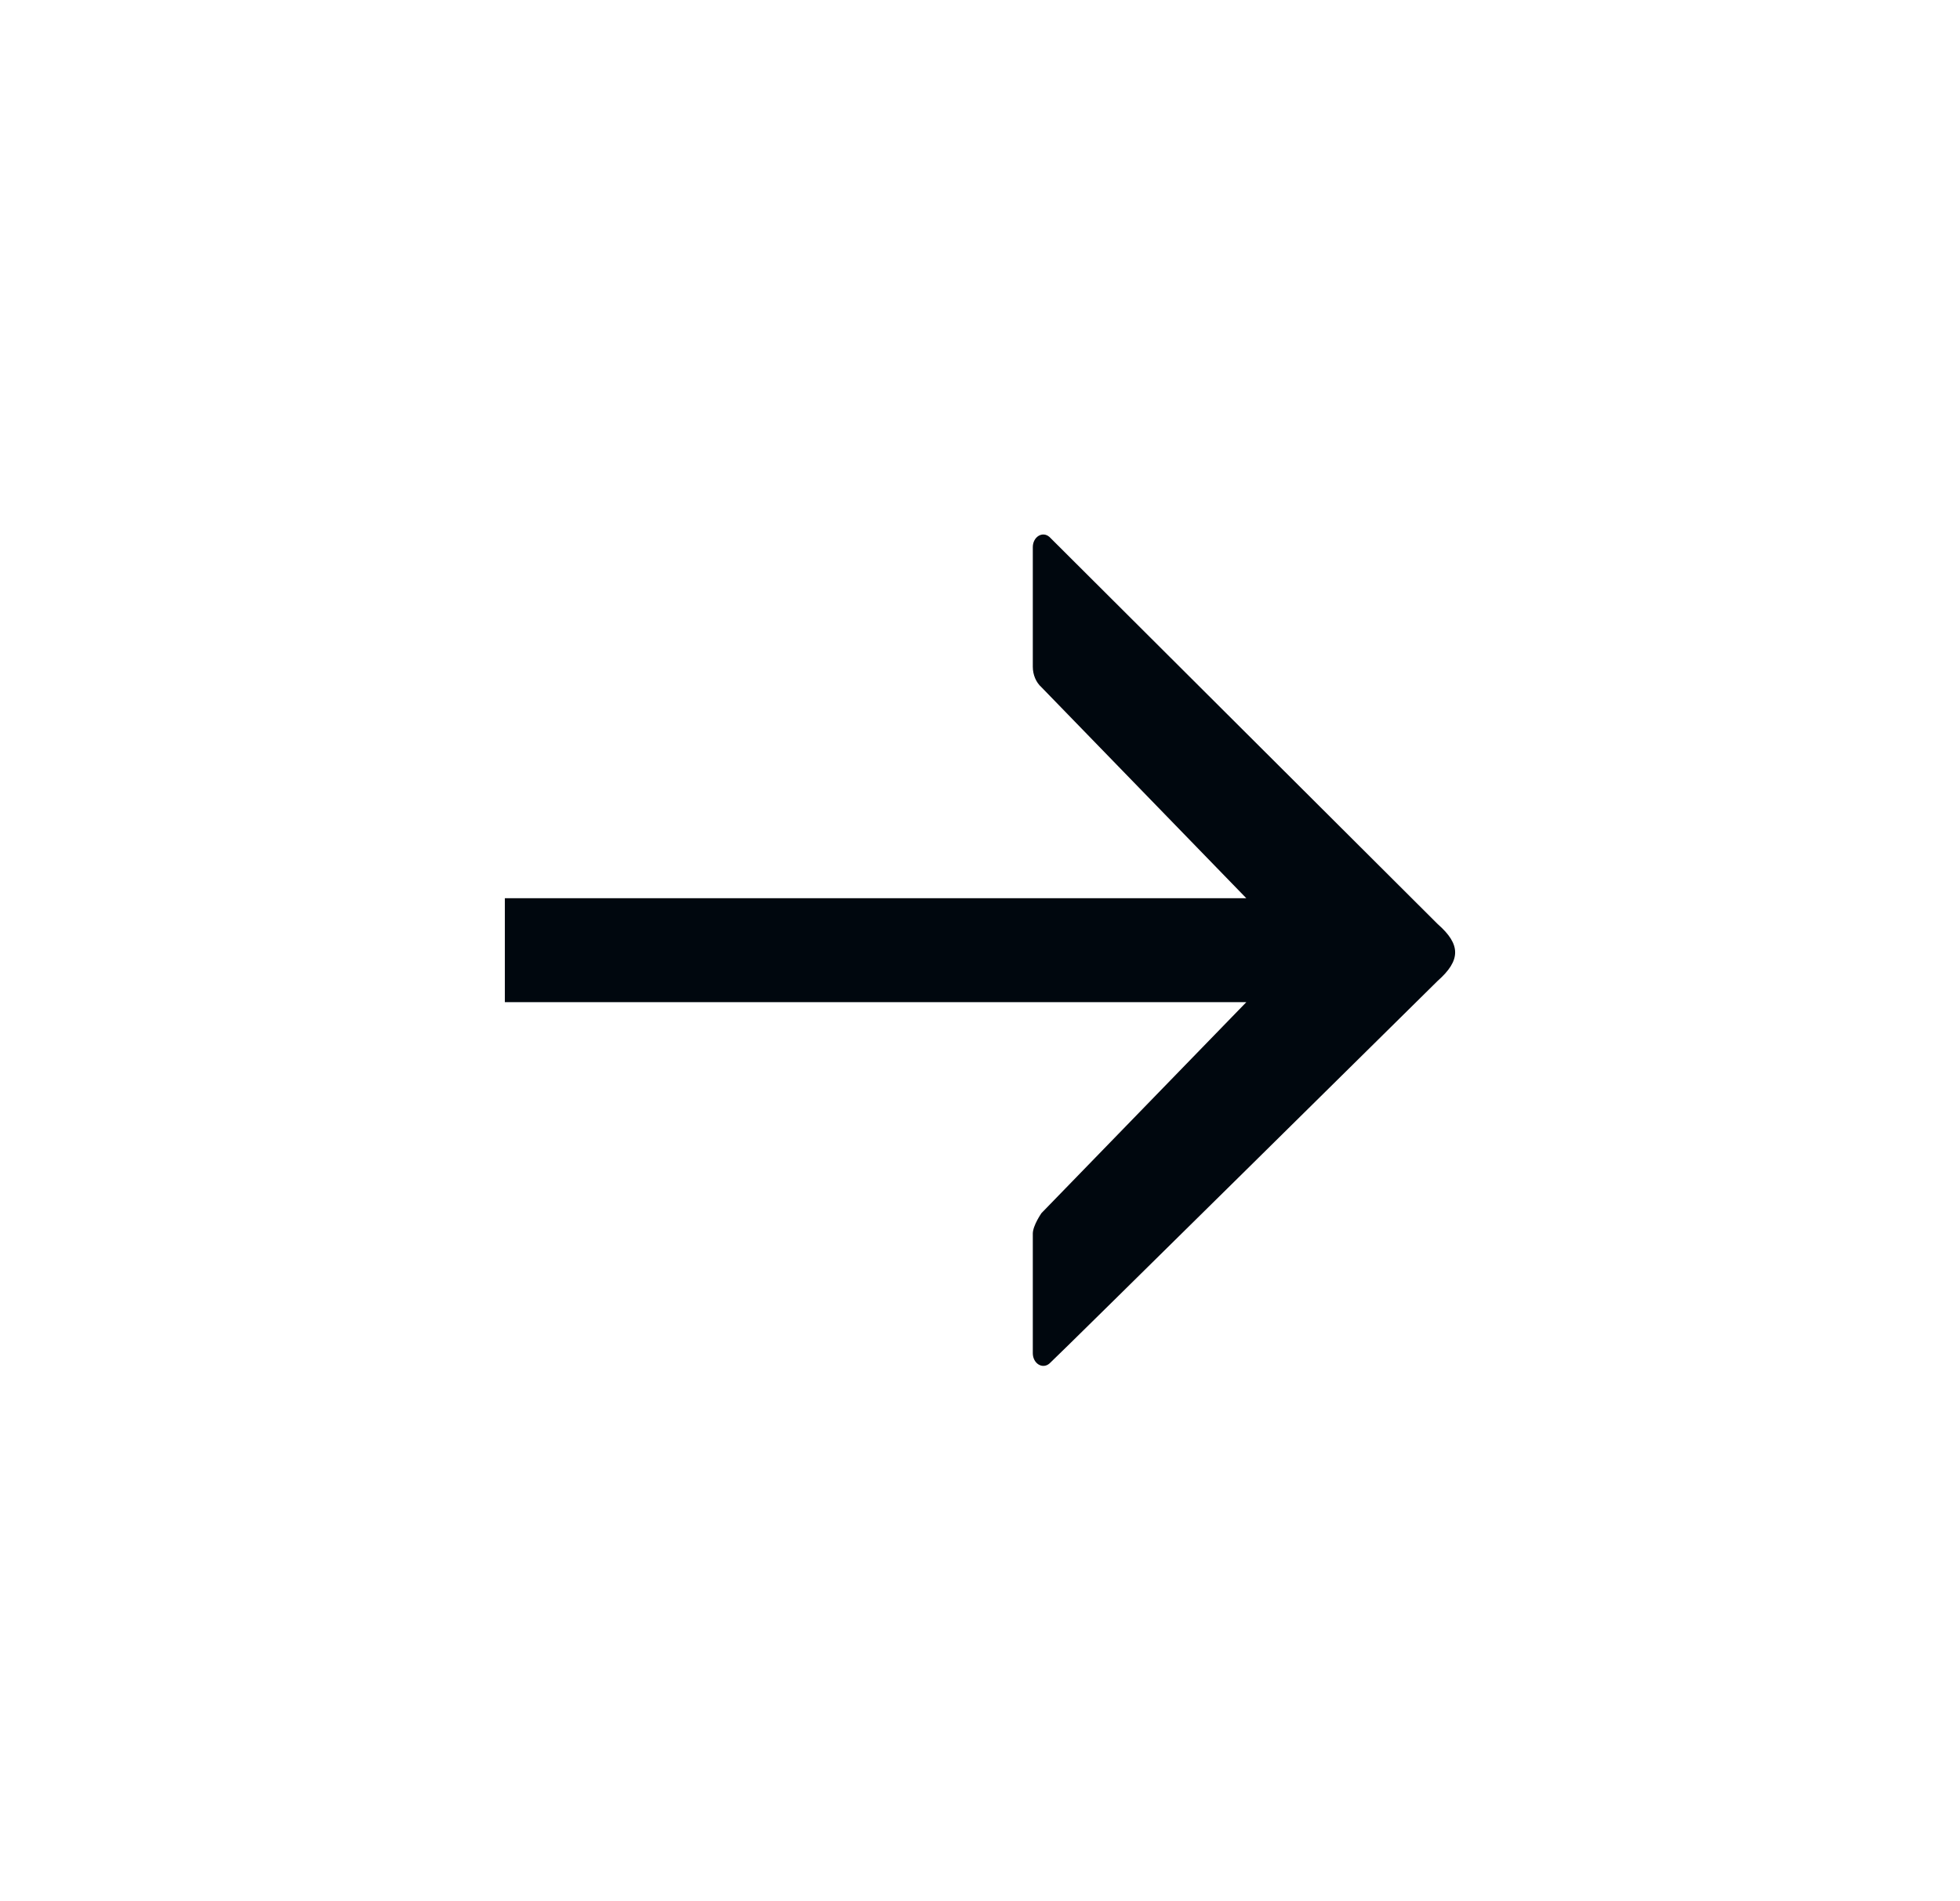
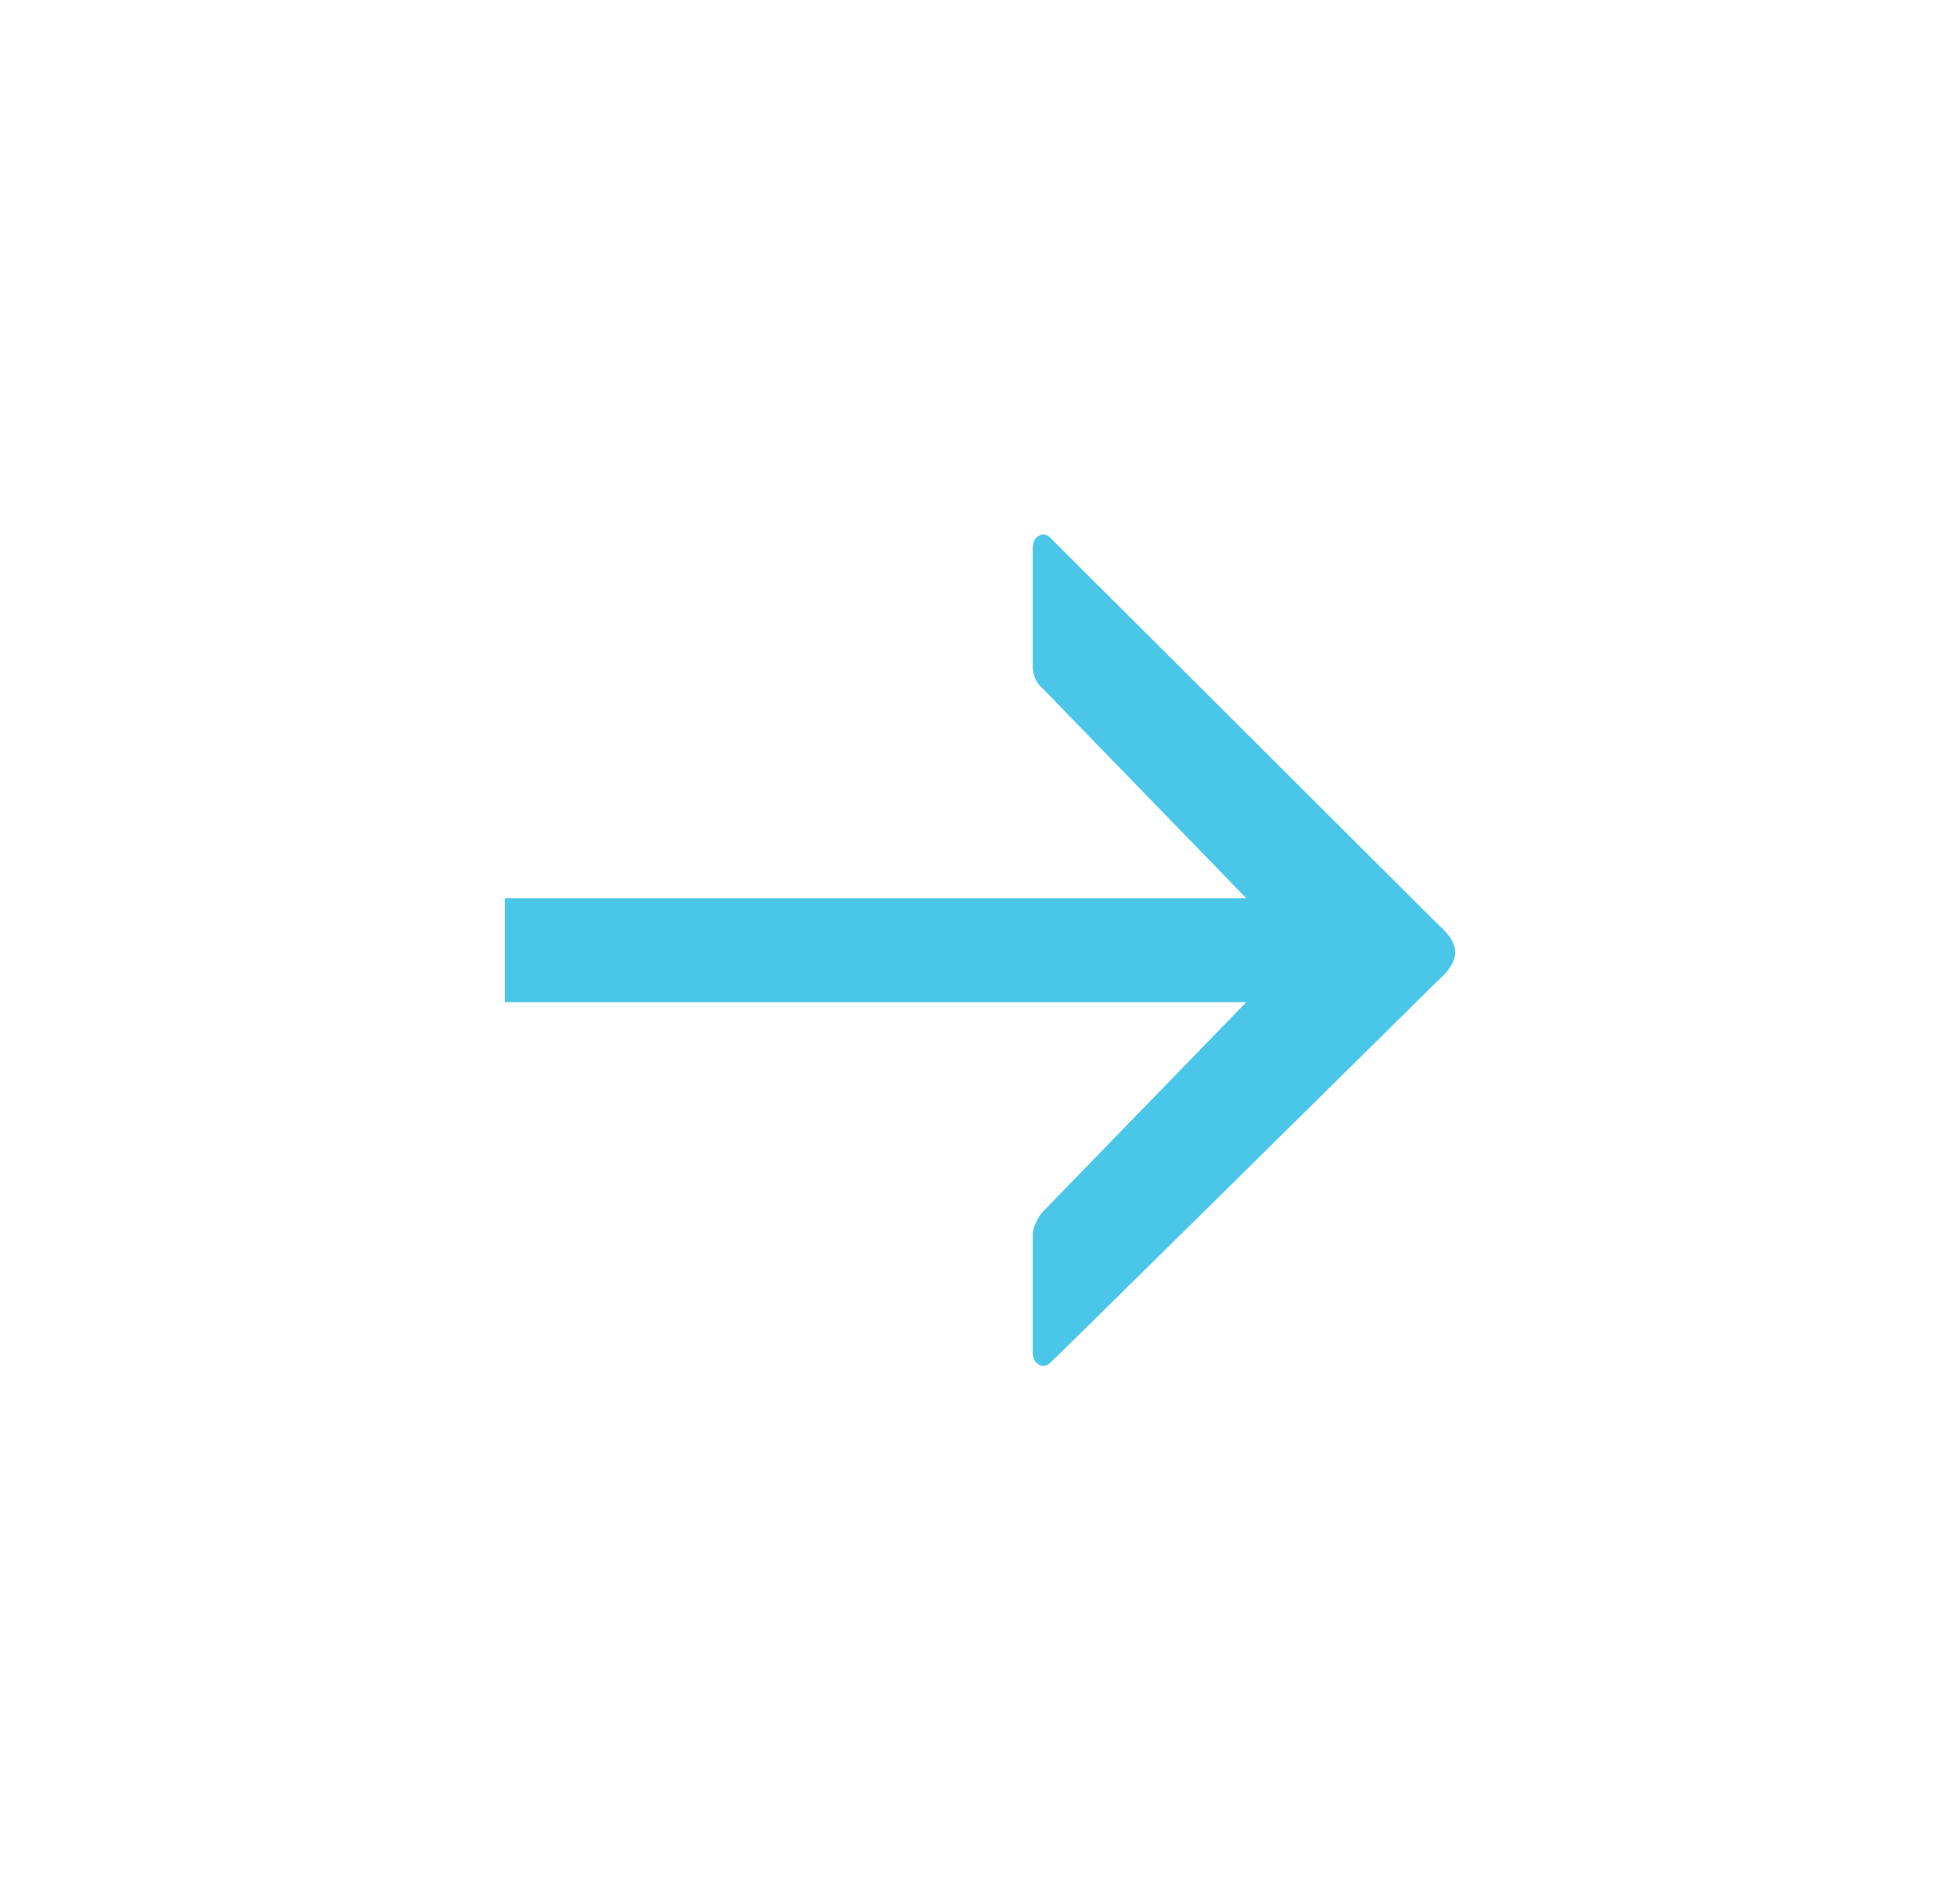
<svg xmlns="http://www.w3.org/2000/svg" width="33" height="32" viewBox="0 0 33 32" fill="none">
-   <path fill-rule="evenodd" clip-rule="evenodd" d="M17.389 11.226V9.214C17.389 9.04 17.552 8.938 17.67 9.042L24.208 15.562C24.597 15.903 24.597 16.17 24.208 16.514C24.208 16.514 17.787 22.858 17.67 22.959C17.552 23.061 17.389 22.959 17.389 22.785V20.773C17.389 20.636 17.535 20.427 17.535 20.427L20.984 16.875H8.5V15.125H20.984L17.535 11.572C17.444 11.491 17.389 11.363 17.389 11.226Z" fill="#00070E" />
+   <path fill-rule="evenodd" clip-rule="evenodd" d="M17.389 11.226V9.214C17.389 9.04 17.552 8.938 17.67 9.042L24.208 15.562C24.597 15.903 24.597 16.17 24.208 16.514C24.208 16.514 17.787 22.858 17.67 22.959C17.552 23.061 17.389 22.959 17.389 22.785V20.773C17.389 20.636 17.535 20.427 17.535 20.427L20.984 16.875H8.5V15.125H20.984L17.535 11.572C17.444 11.491 17.389 11.363 17.389 11.226Z" fill="#4AC6E9" />
</svg>
